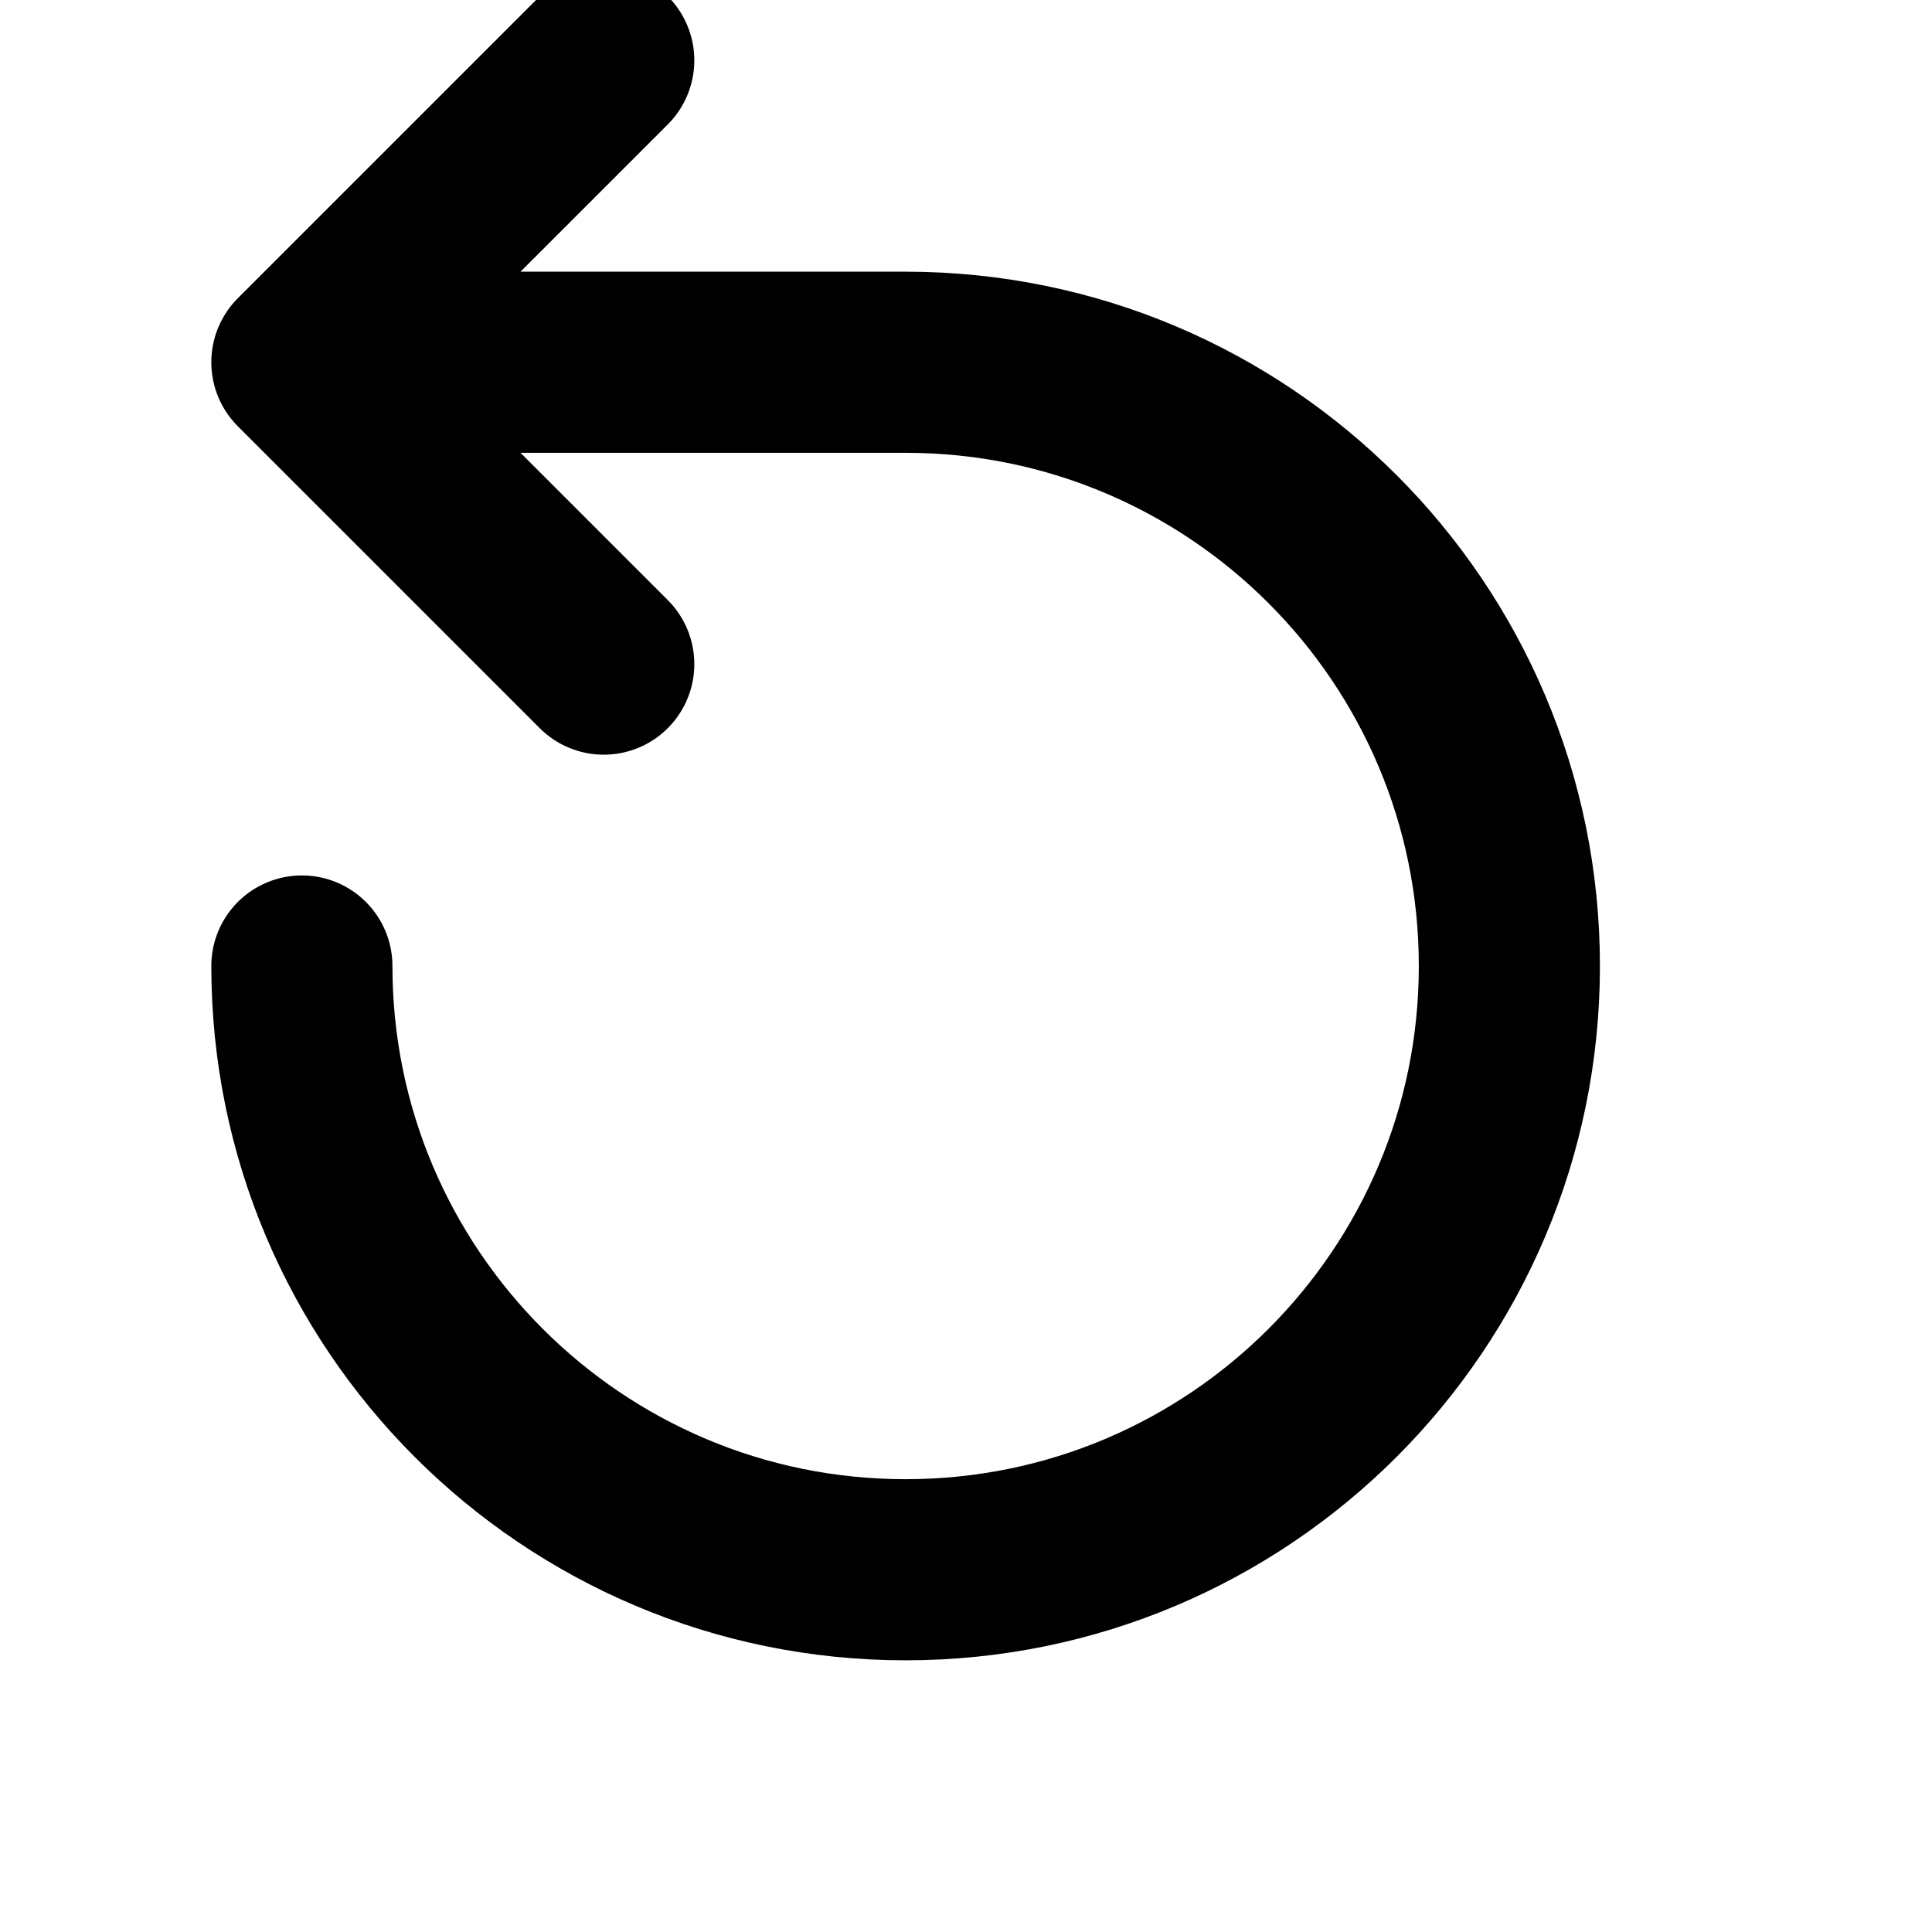
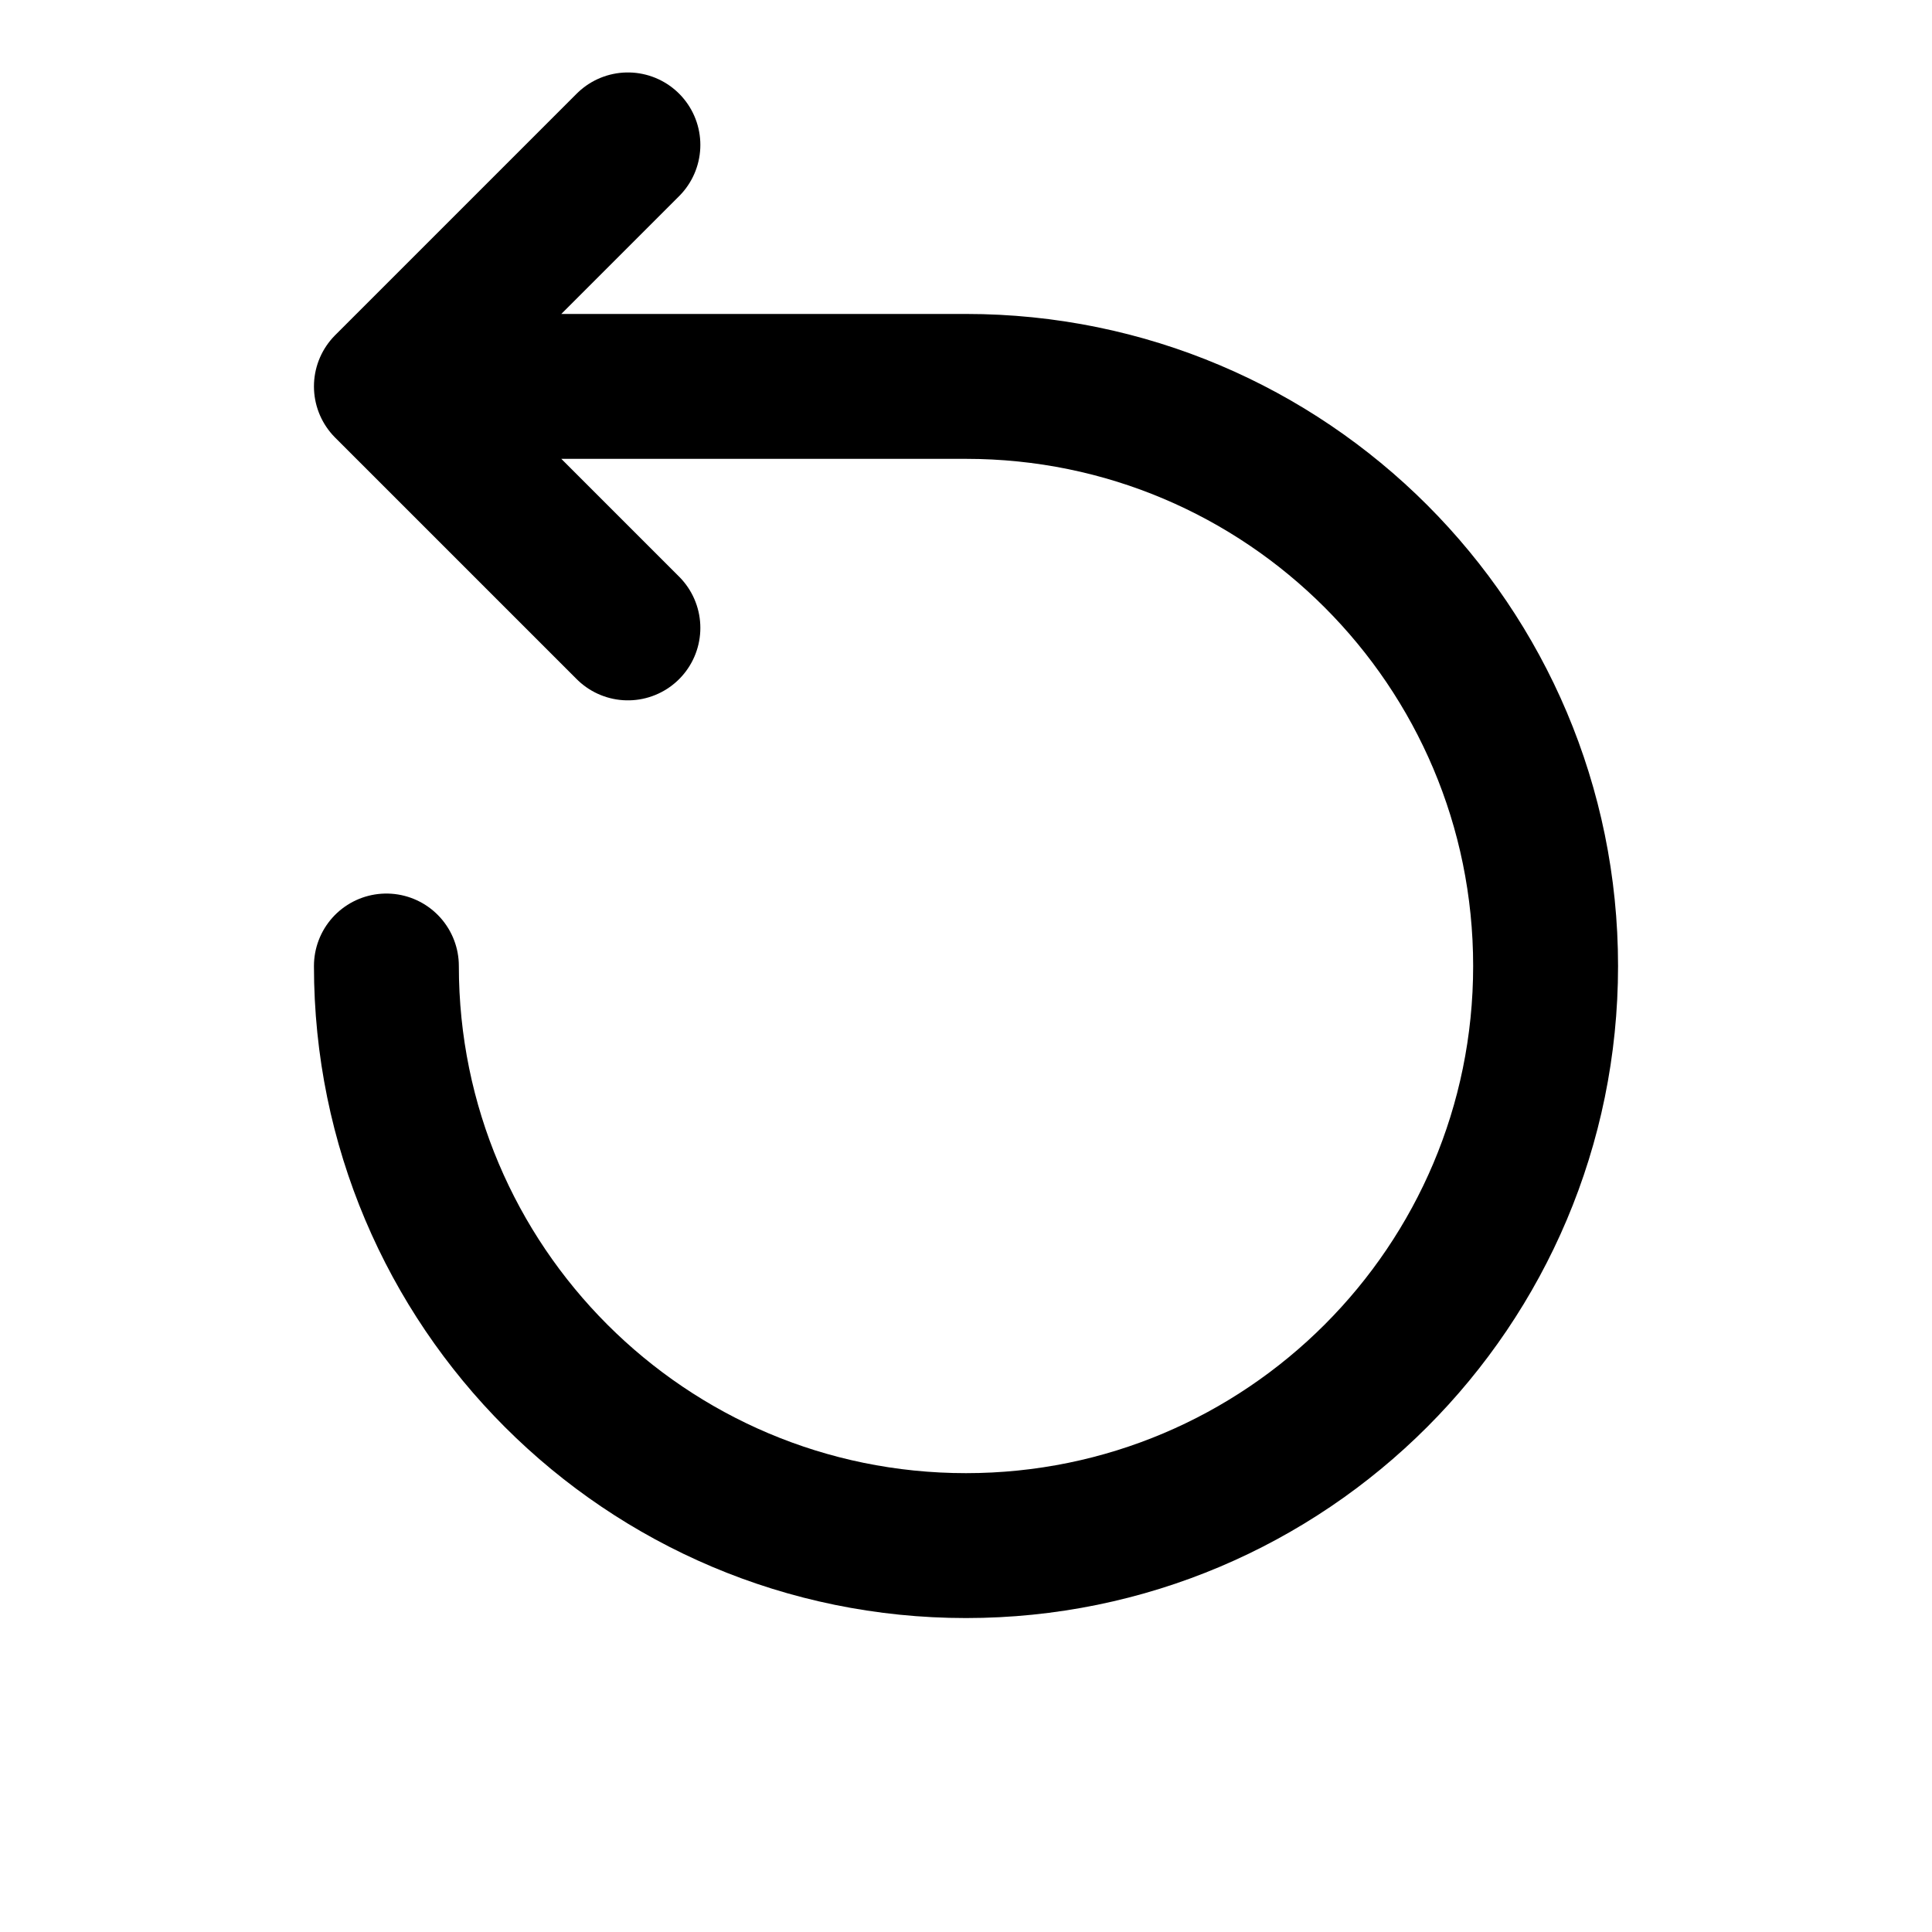
- <svg xmlns="http://www.w3.org/2000/svg" width="16" height="16" viewBox="0 0 16 16" fill="none">
-   <path d="M2.5 8C2.5 10.761 4.739 13 7.5 13C10.261 13 12.5 10.761 12.5 8C12.5 5.239 10.261 3 7.5 3H2.5M2.5 3L5 5.5M2.5 3L5 0.5" stroke="currentColor" stroke-width="1.5" stroke-linecap="round" stroke-linejoin="round" />
+ <svg xmlns="http://www.w3.org/2000/svg" width="20" height="20" viewBox="0 0 20 20" fill="none">
+   <path d="M4 10C4 13.314 6.686 16 10 16C13.314 16 16 13.314 16 10C16 6.686 13.314 4 10 4H4M4 4L6.5 6.5M4 4L6.5 1.5" stroke="currentColor" stroke-width="1.5" stroke-linecap="round" stroke-linejoin="round" />
</svg>
